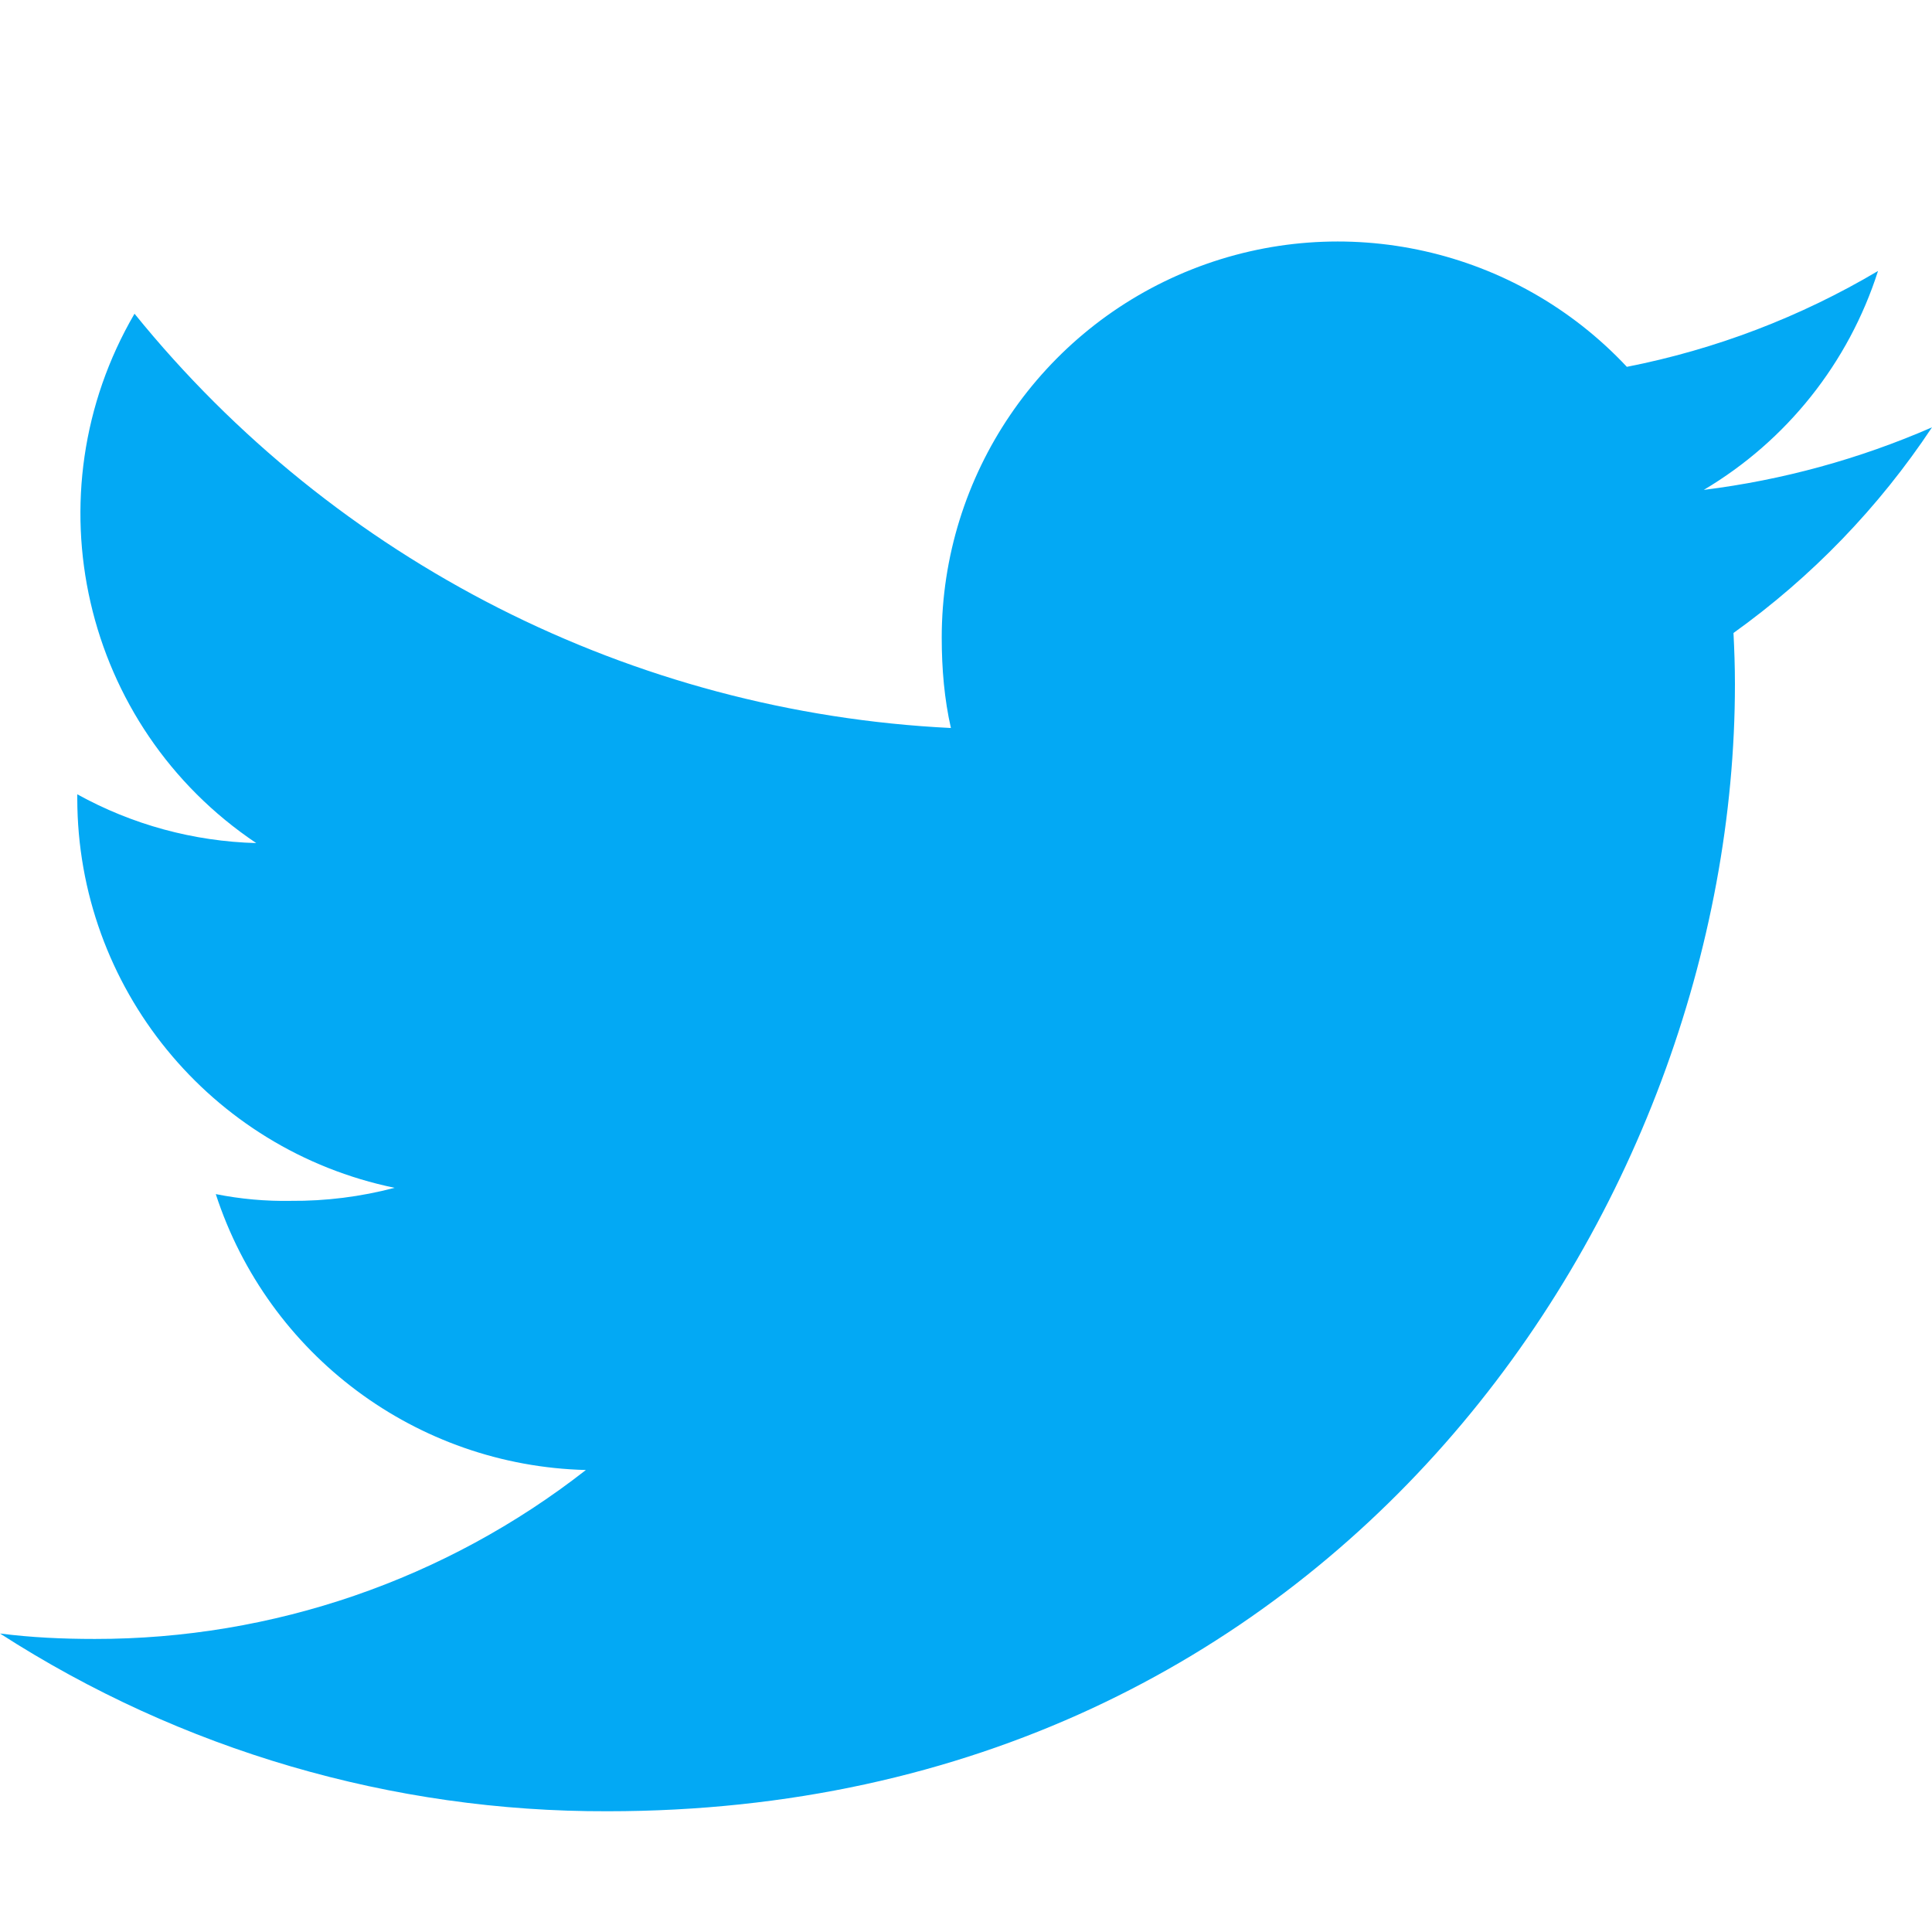
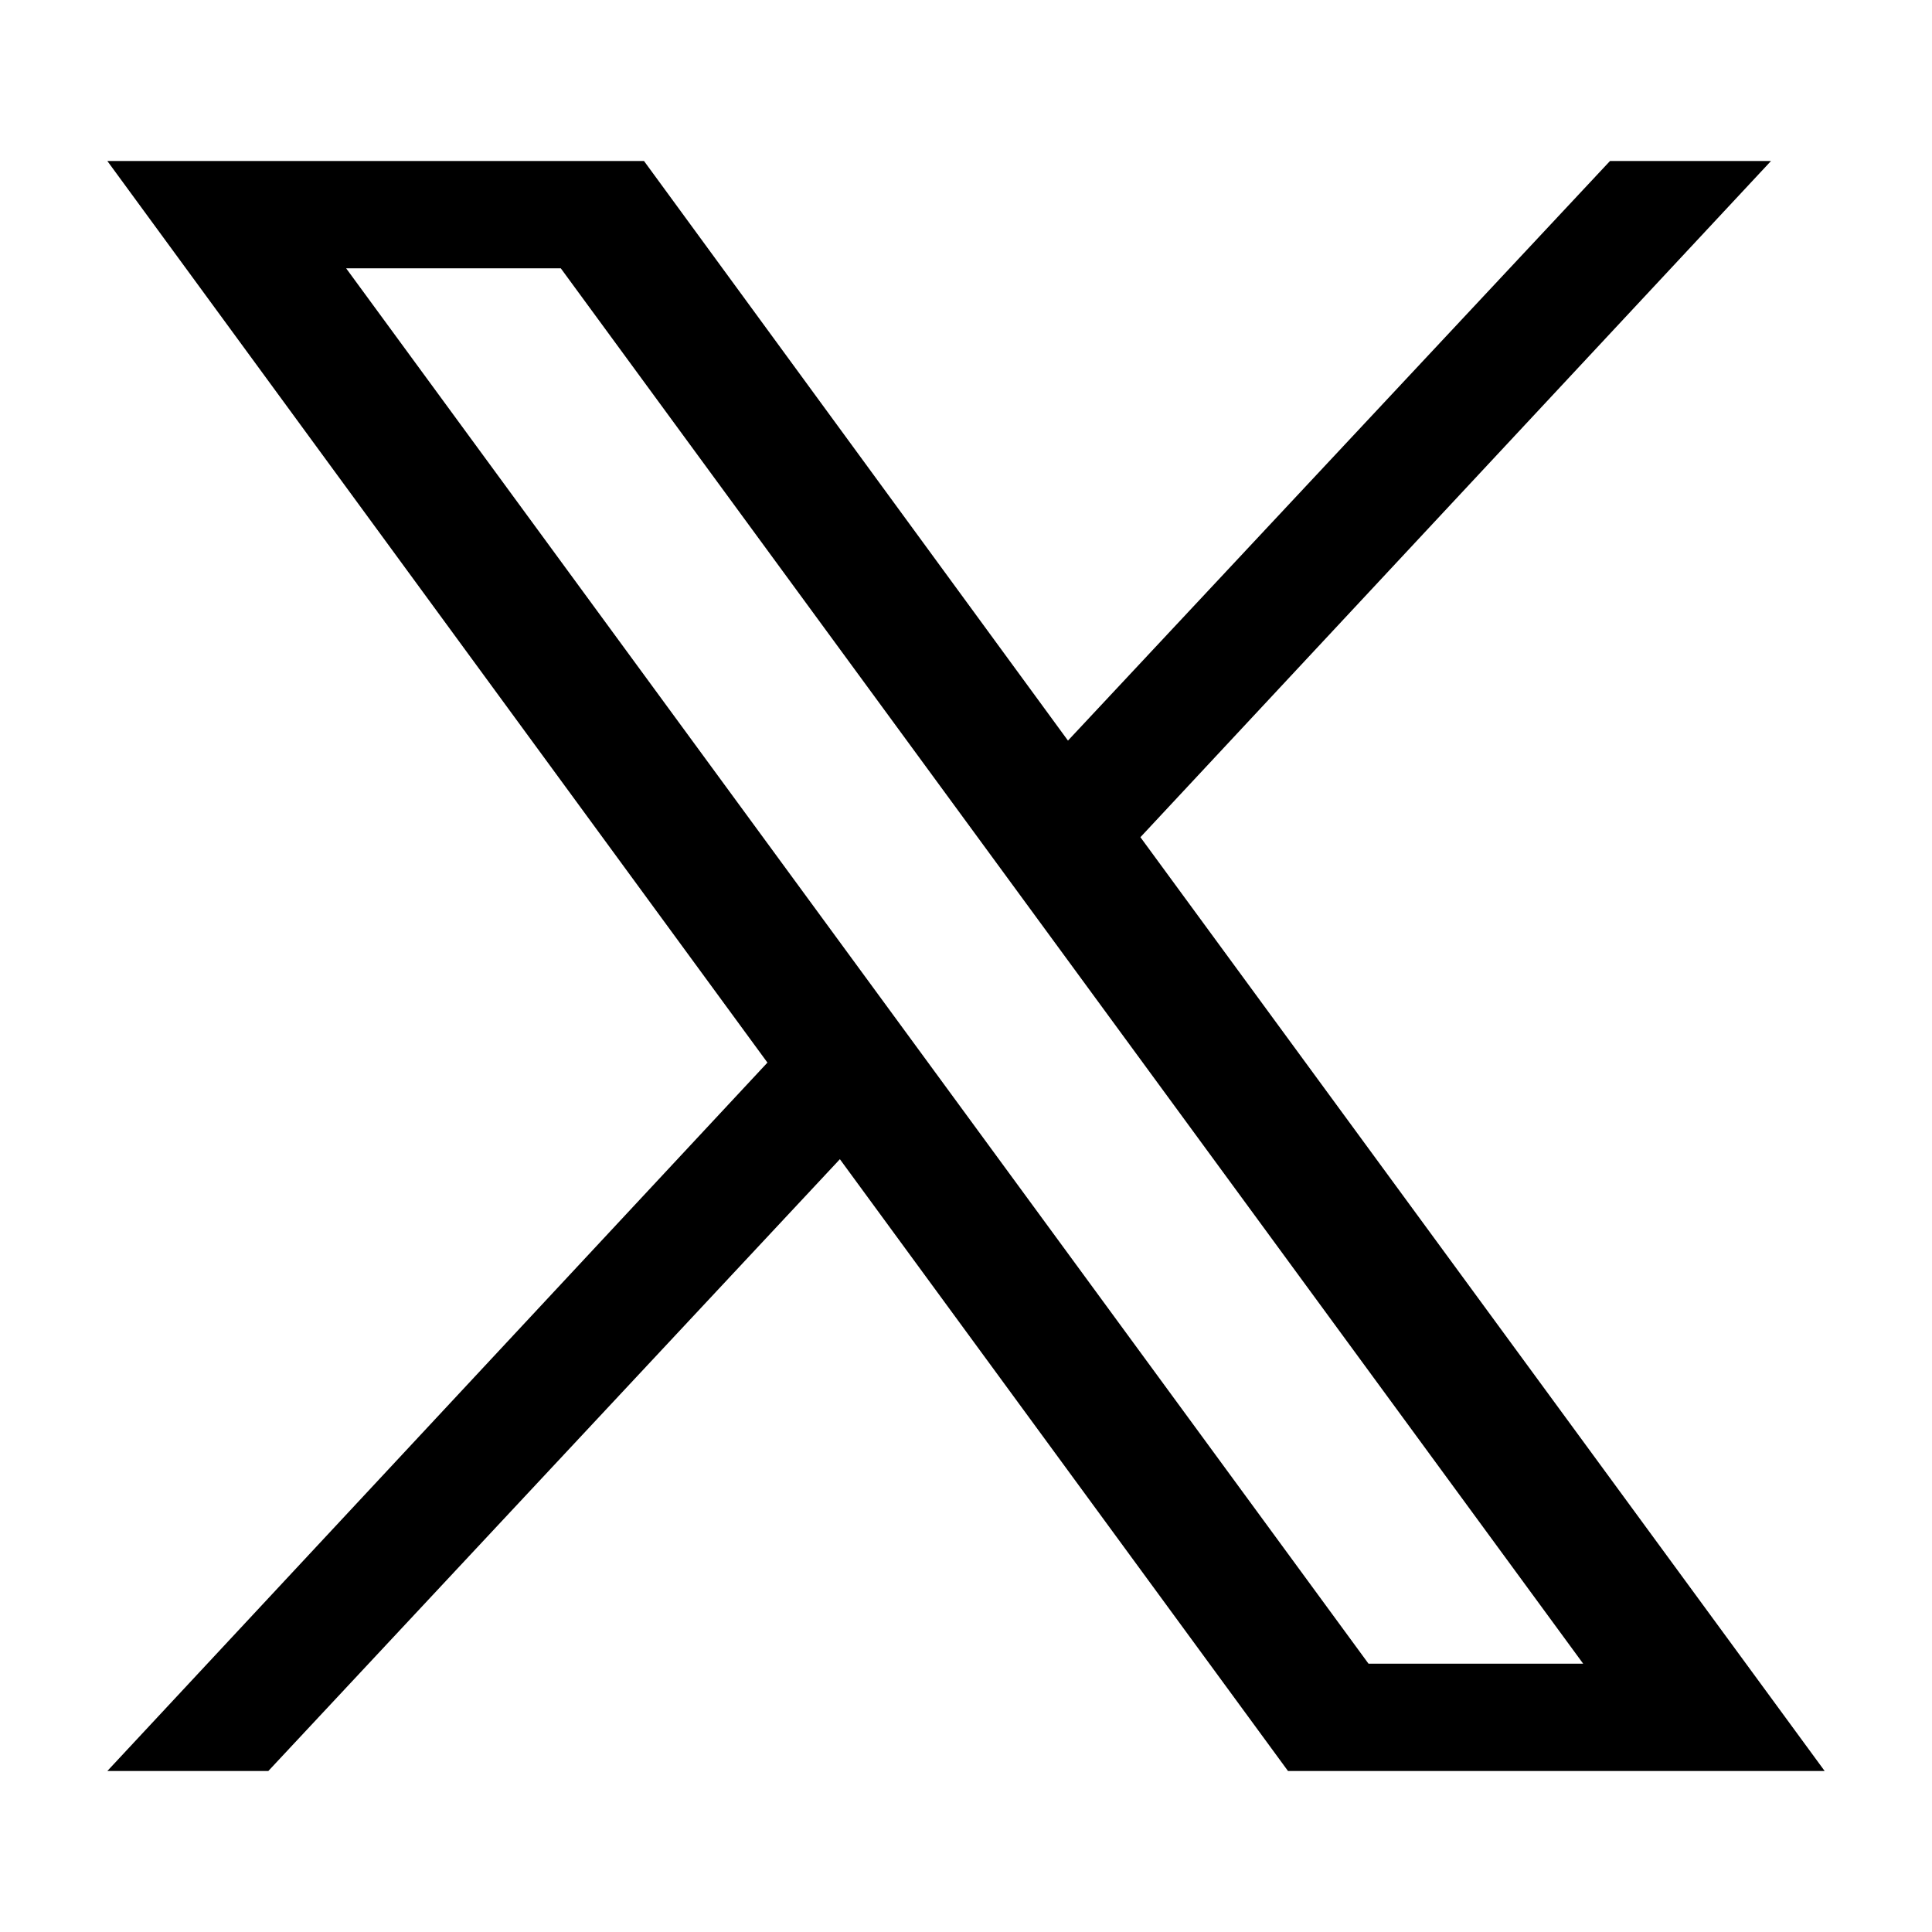
- <svg xmlns="http://www.w3.org/2000/svg" viewBox="0 0 16 16" id="twitter">
-   <path fill="#03A9F4" d="M16 3.539a6.839 6.839 0 0 1-1.89.518 3.262 3.262 0 0 0 1.443-1.813 6.555 6.555 0 0 1-2.08.794 3.28 3.28 0 0 0-5.674 2.243c0 .26.022.51.076.748a9.284 9.284 0 0 1-6.761-3.431 3.285 3.285 0 0 0 1.008 4.384A3.24 3.24 0 0 1 .64 6.578v.036a3.295 3.295 0 0 0 2.628 3.223 3.274 3.274 0 0 1-.86.108 2.9 2.9 0 0 1-.621-.056 3.311 3.311 0 0 0 3.065 2.285 6.59 6.59 0 0 1-4.067 1.399c-.269 0-.527-.012-.785-.045A9.234 9.234 0 0 0 5.032 15c6.036 0 9.336-5 9.336-9.334 0-.145-.005-.285-.012-.424A6.544 6.544 0 0 0 16 3.539z" />
+ <svg xmlns="http://www.w3.org/2000/svg" enable-background="new 0 0 72 72" viewBox="0 0 72 72" id="twitter">
+   <switch>
+     <g>
+       <path fill="currentColor" d="M42.5,31.2L66,6h-6L39.8,27.6L24,6H4l24.6,33.6L4,66h6l21.3-22.8L48,66h20L42.5,31.2z M12.9,10h8l38.1,52h-8L12.9,10z" />
+     </g>
+   </switch>
</svg>
